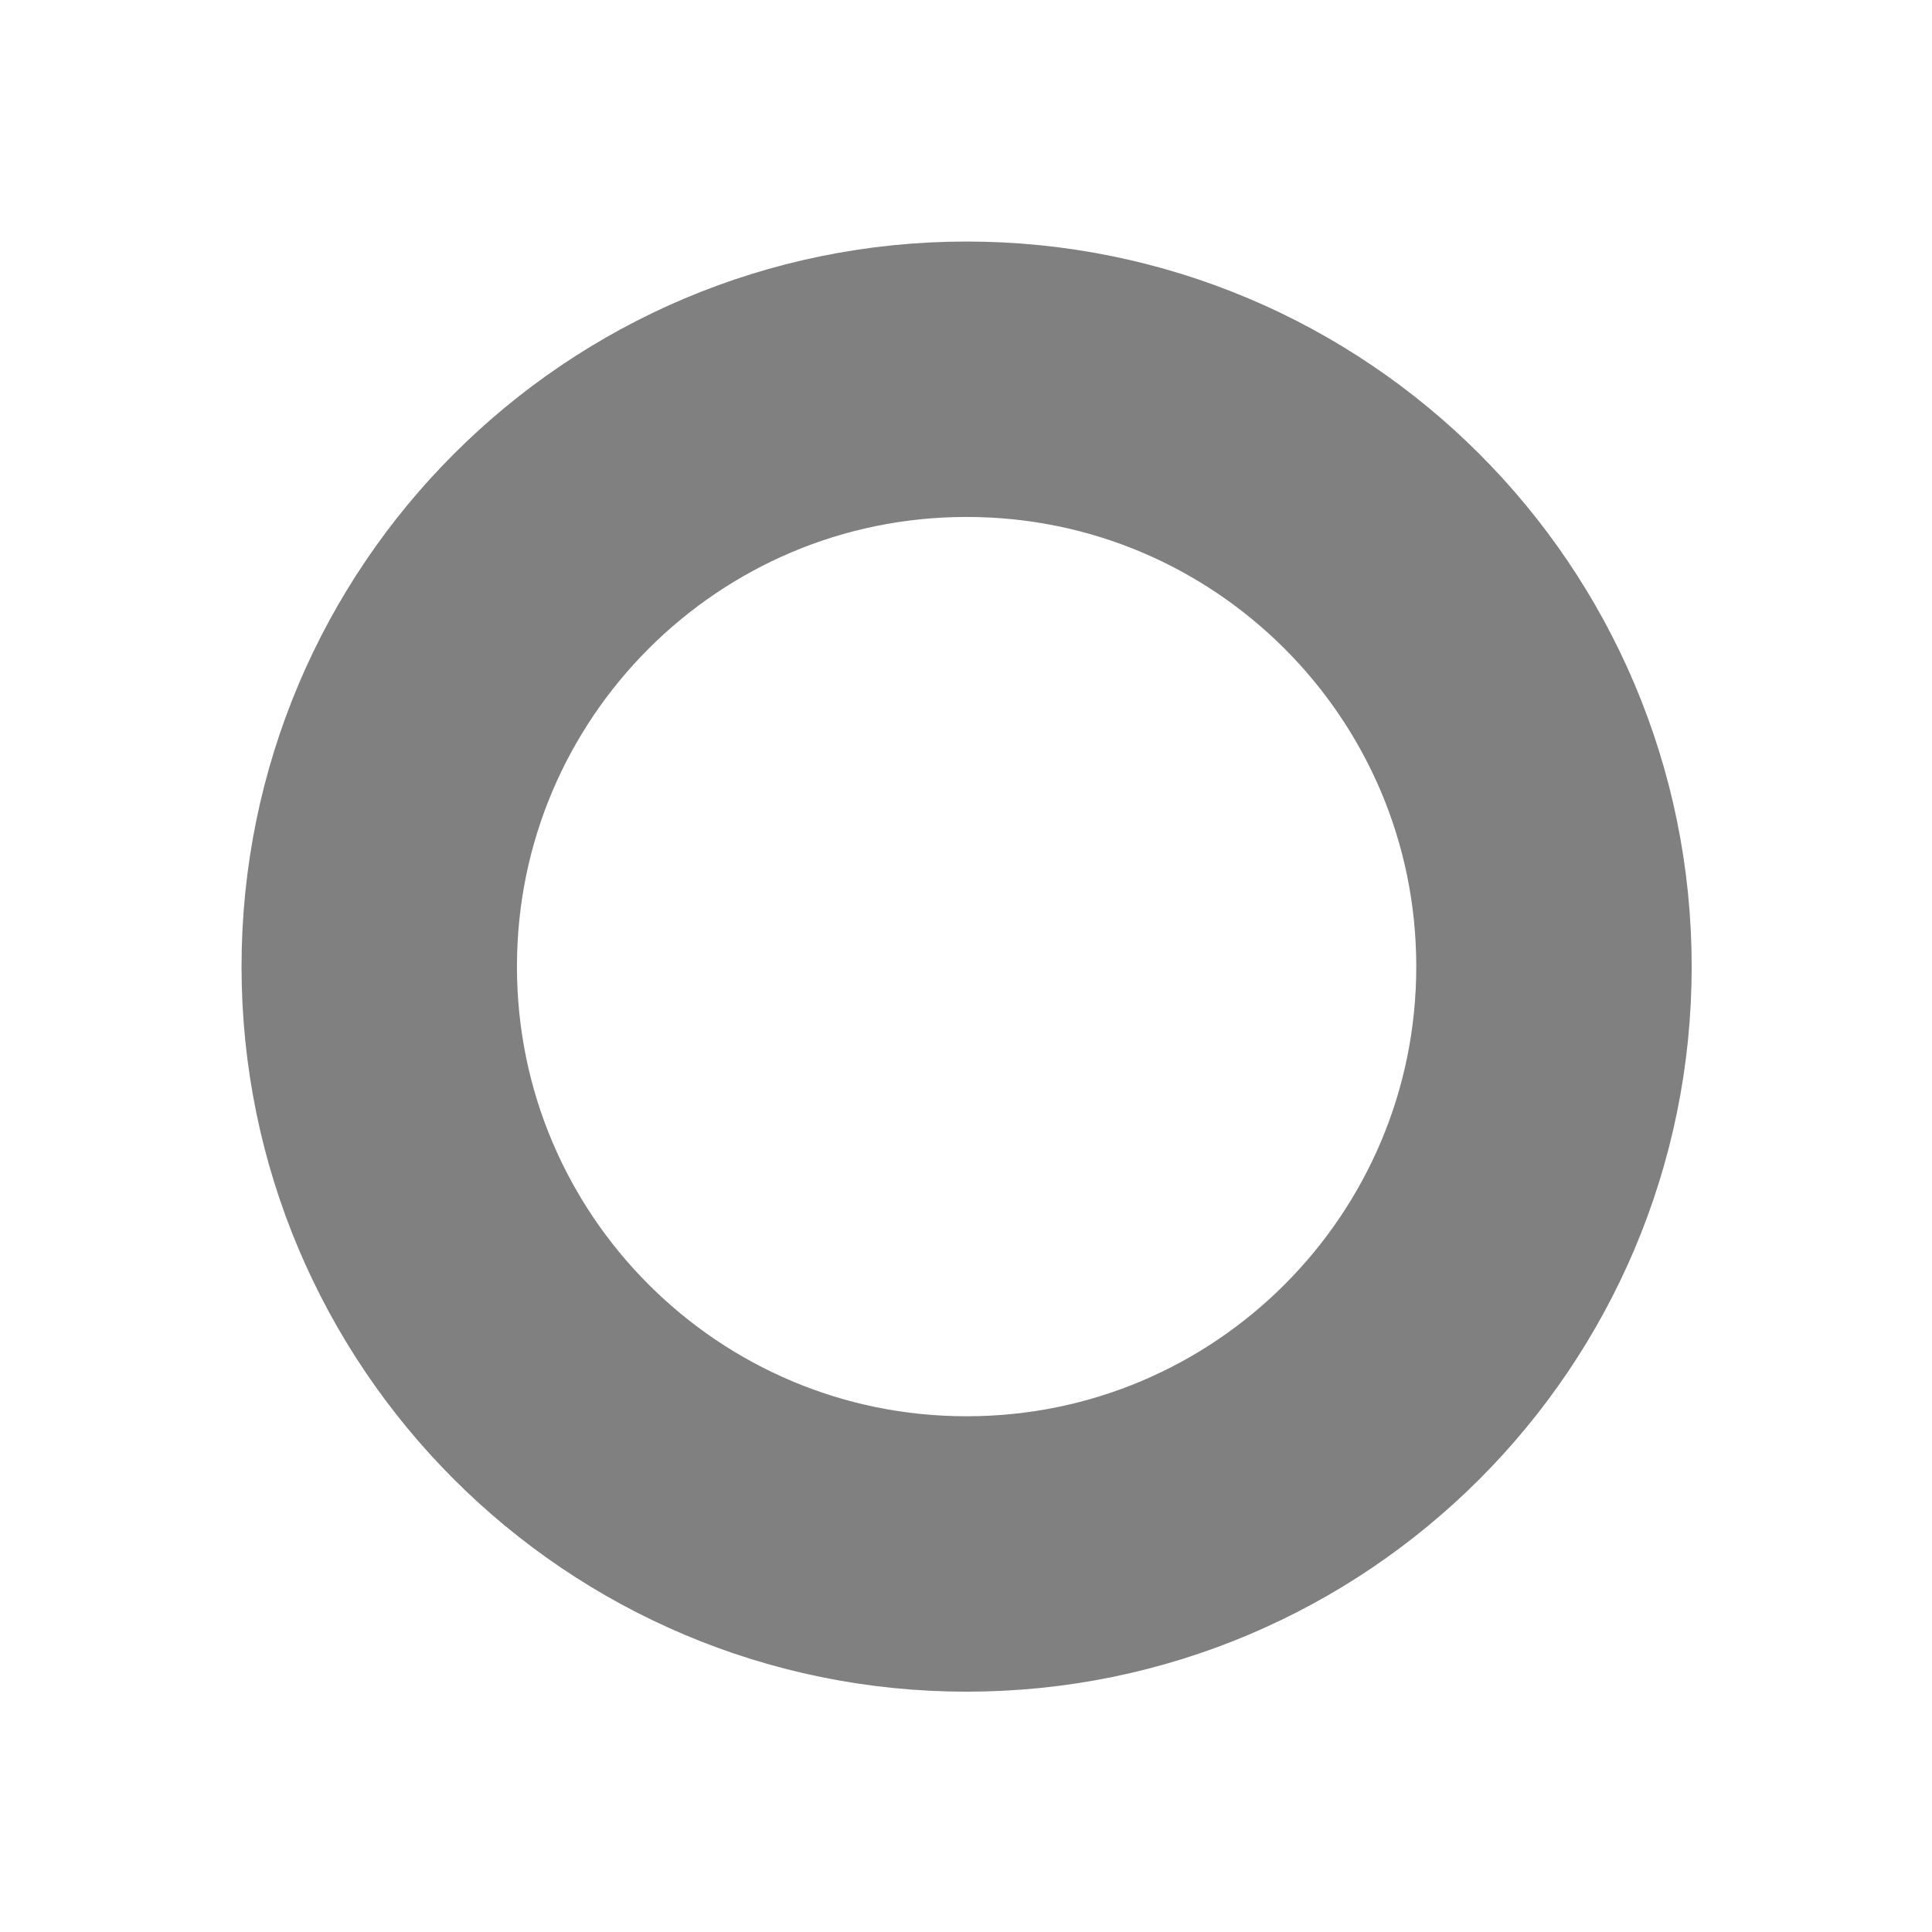
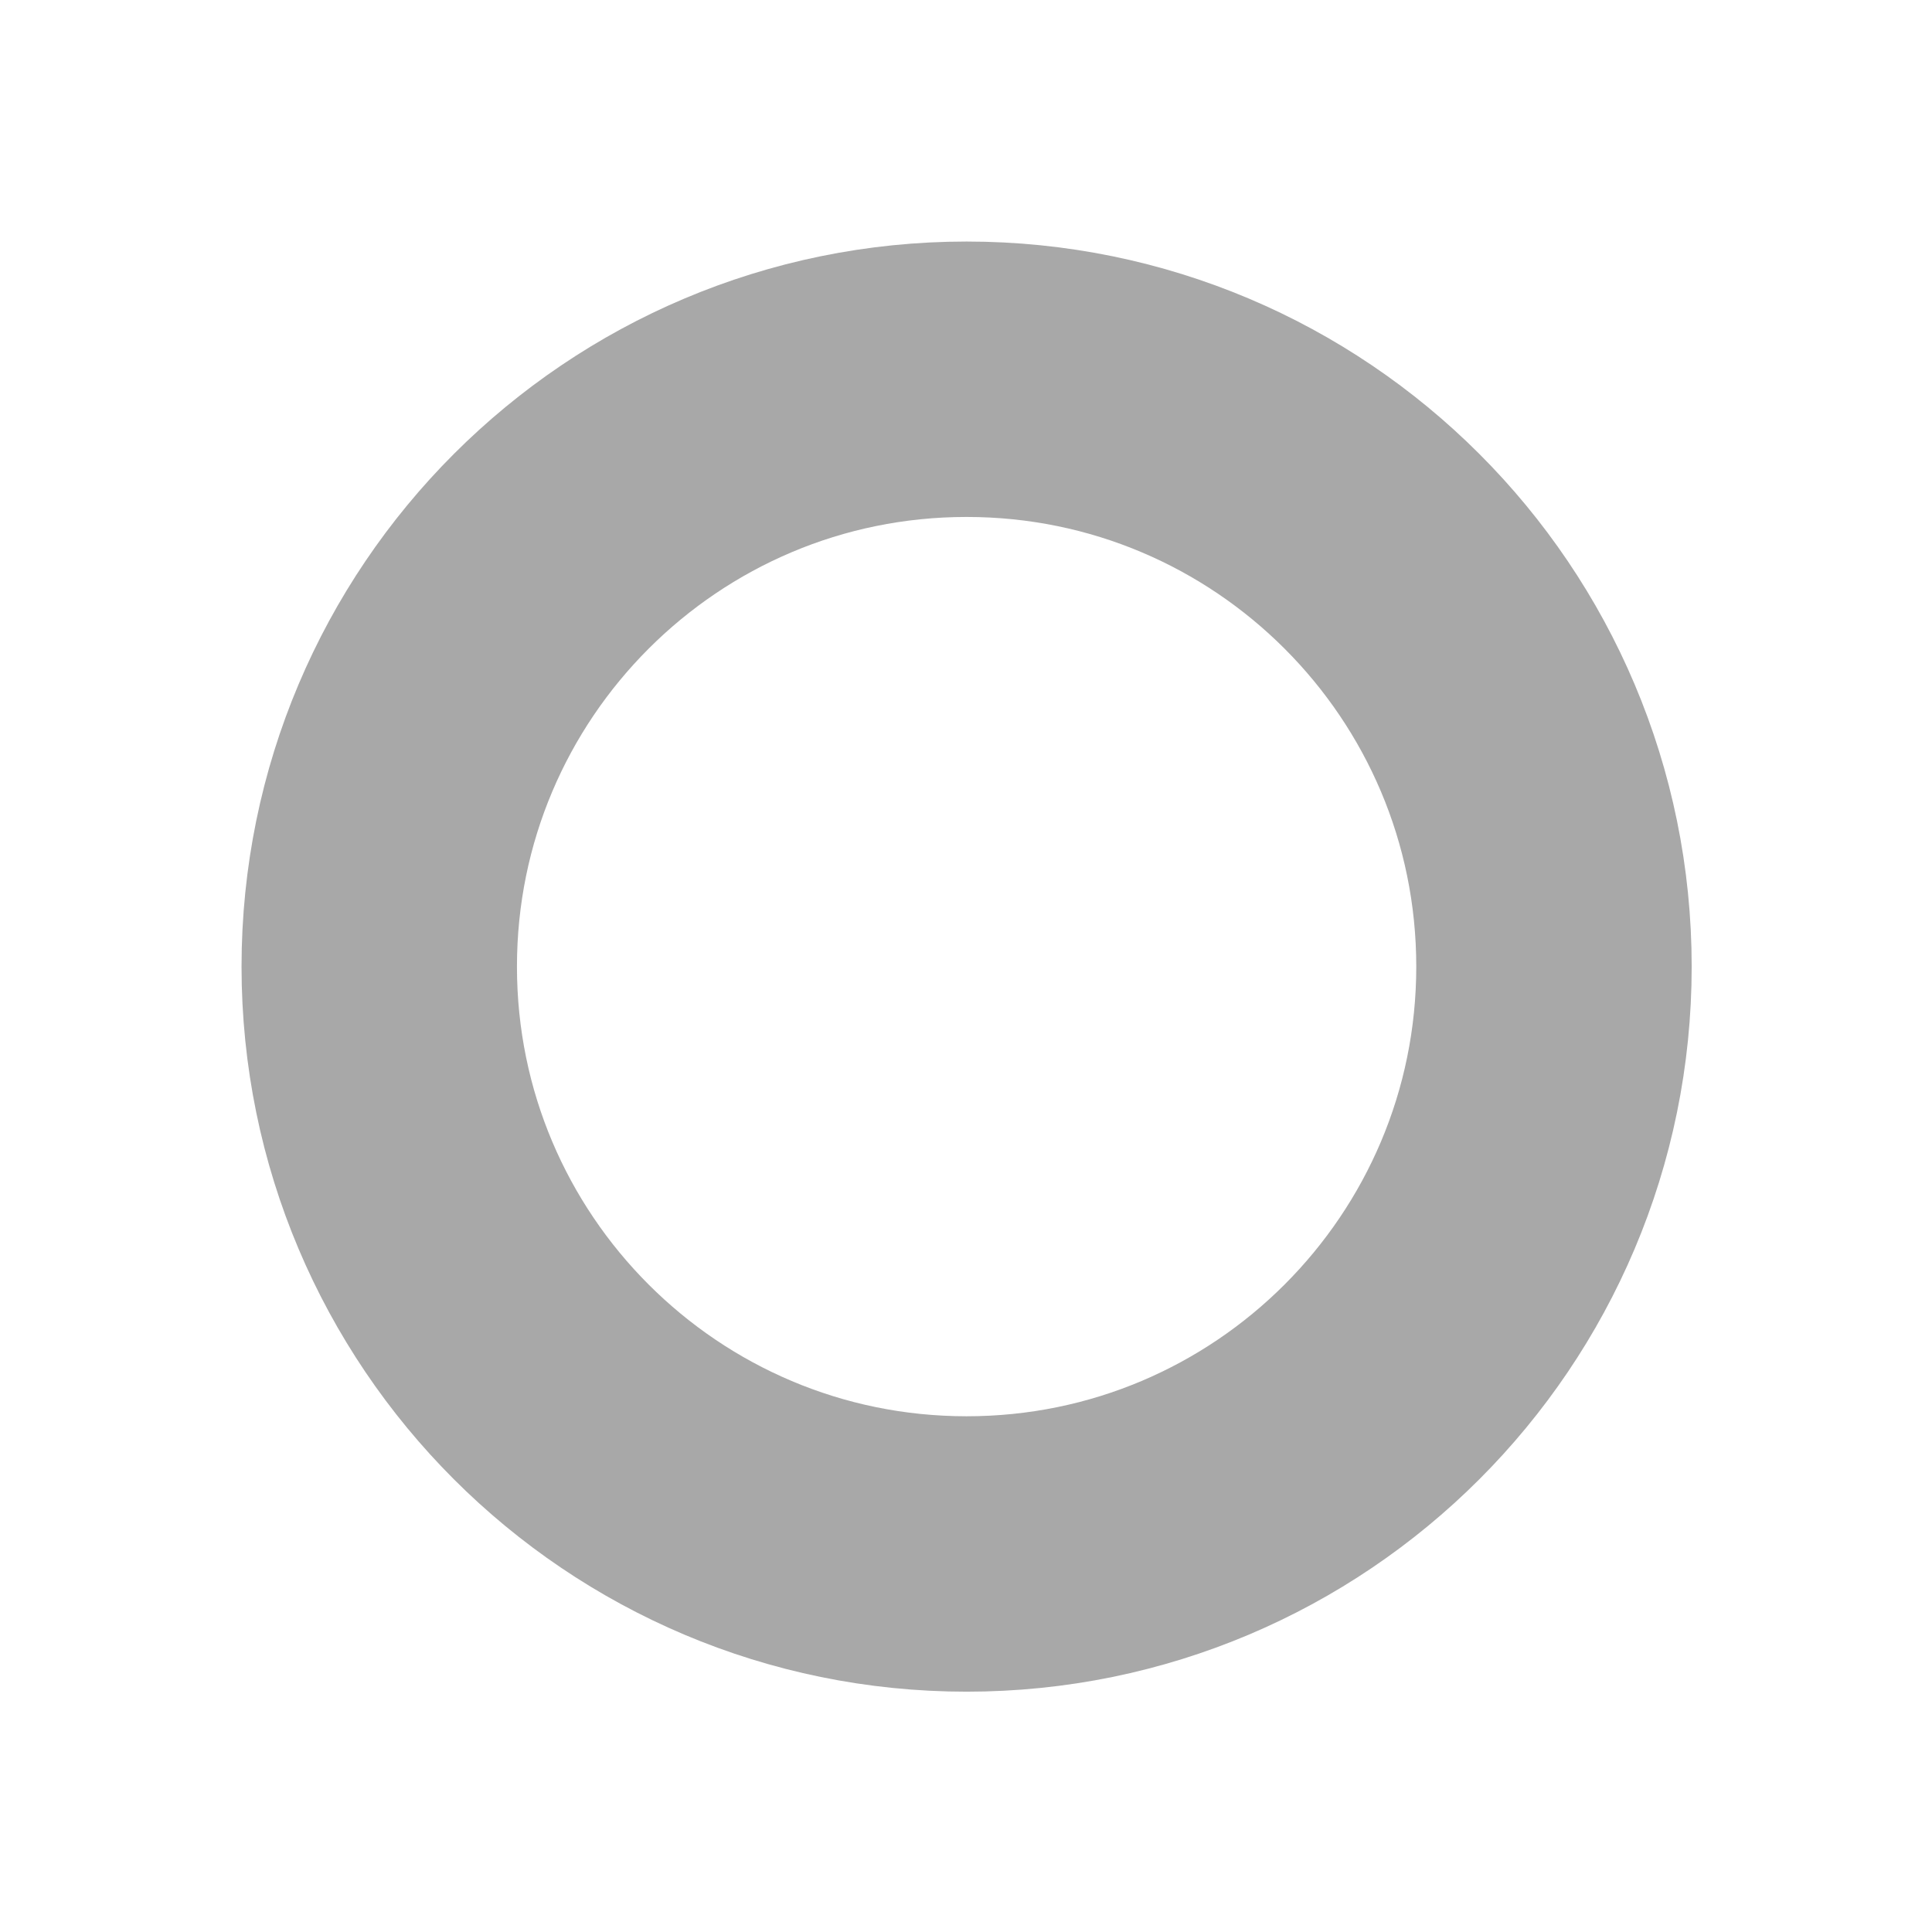
<svg xmlns="http://www.w3.org/2000/svg" version="1.1" id="svg5" xml:space="preserve" viewBox="0 0 4.23 4.23">
  <defs id="defs2">
	</defs>
  <g id="layer1" style="display:inline" transform="translate(-8.466666,-8.466666)">
-     <ellipse style="display:inline;fill:none;stroke:#808080;stroke-width:0.603;stroke-linecap:butt;stroke-linejoin:bevel;stroke-dasharray:none;paint-order:normal" id="path7592" cx="10.583" cy="10.583" rx="1.286" ry="1.286">
+     <ellipse style="display:inline;fill:none;fill-opacity:1;stroke:#a8a8a8;stroke-width:0.603;stroke-linecap:butt;stroke-linejoin:bevel;stroke-dasharray:none;stroke-opacity:1;paint-order:normal" id="path7592" cx="10.583" cy="10.583" rx="1.286" ry="1.286">
		</ellipse>
  </g>
</svg>
